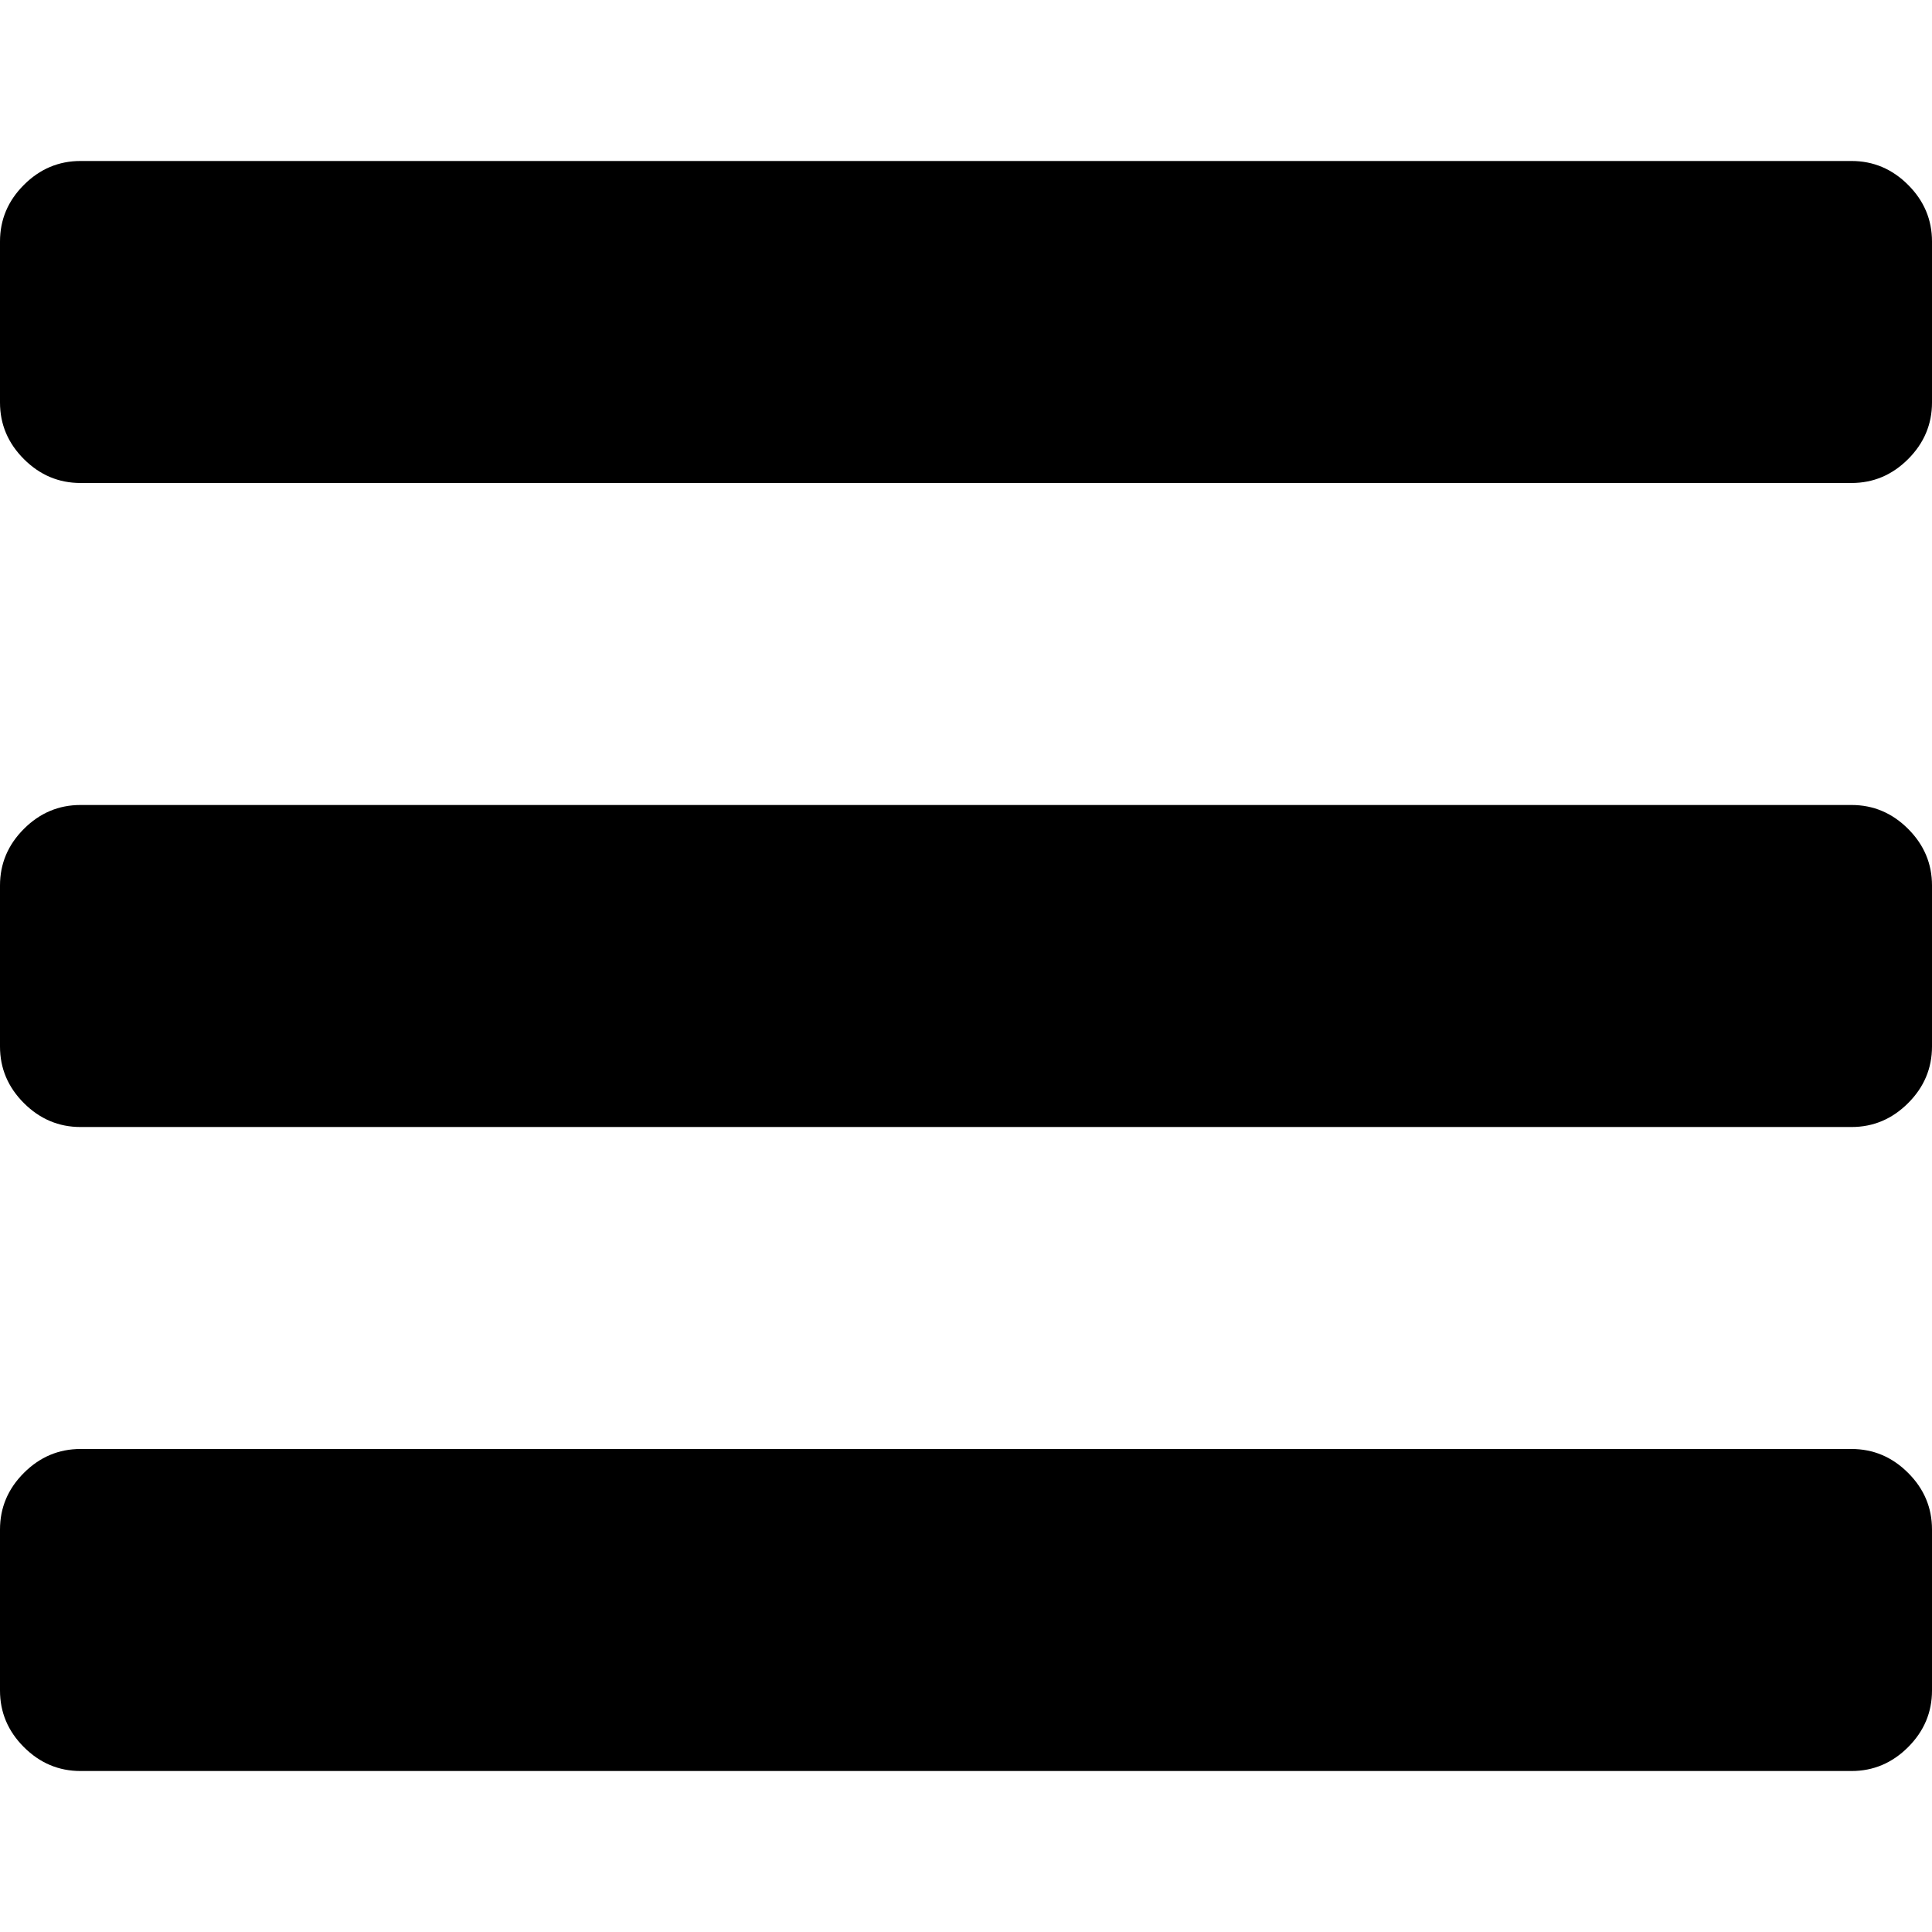
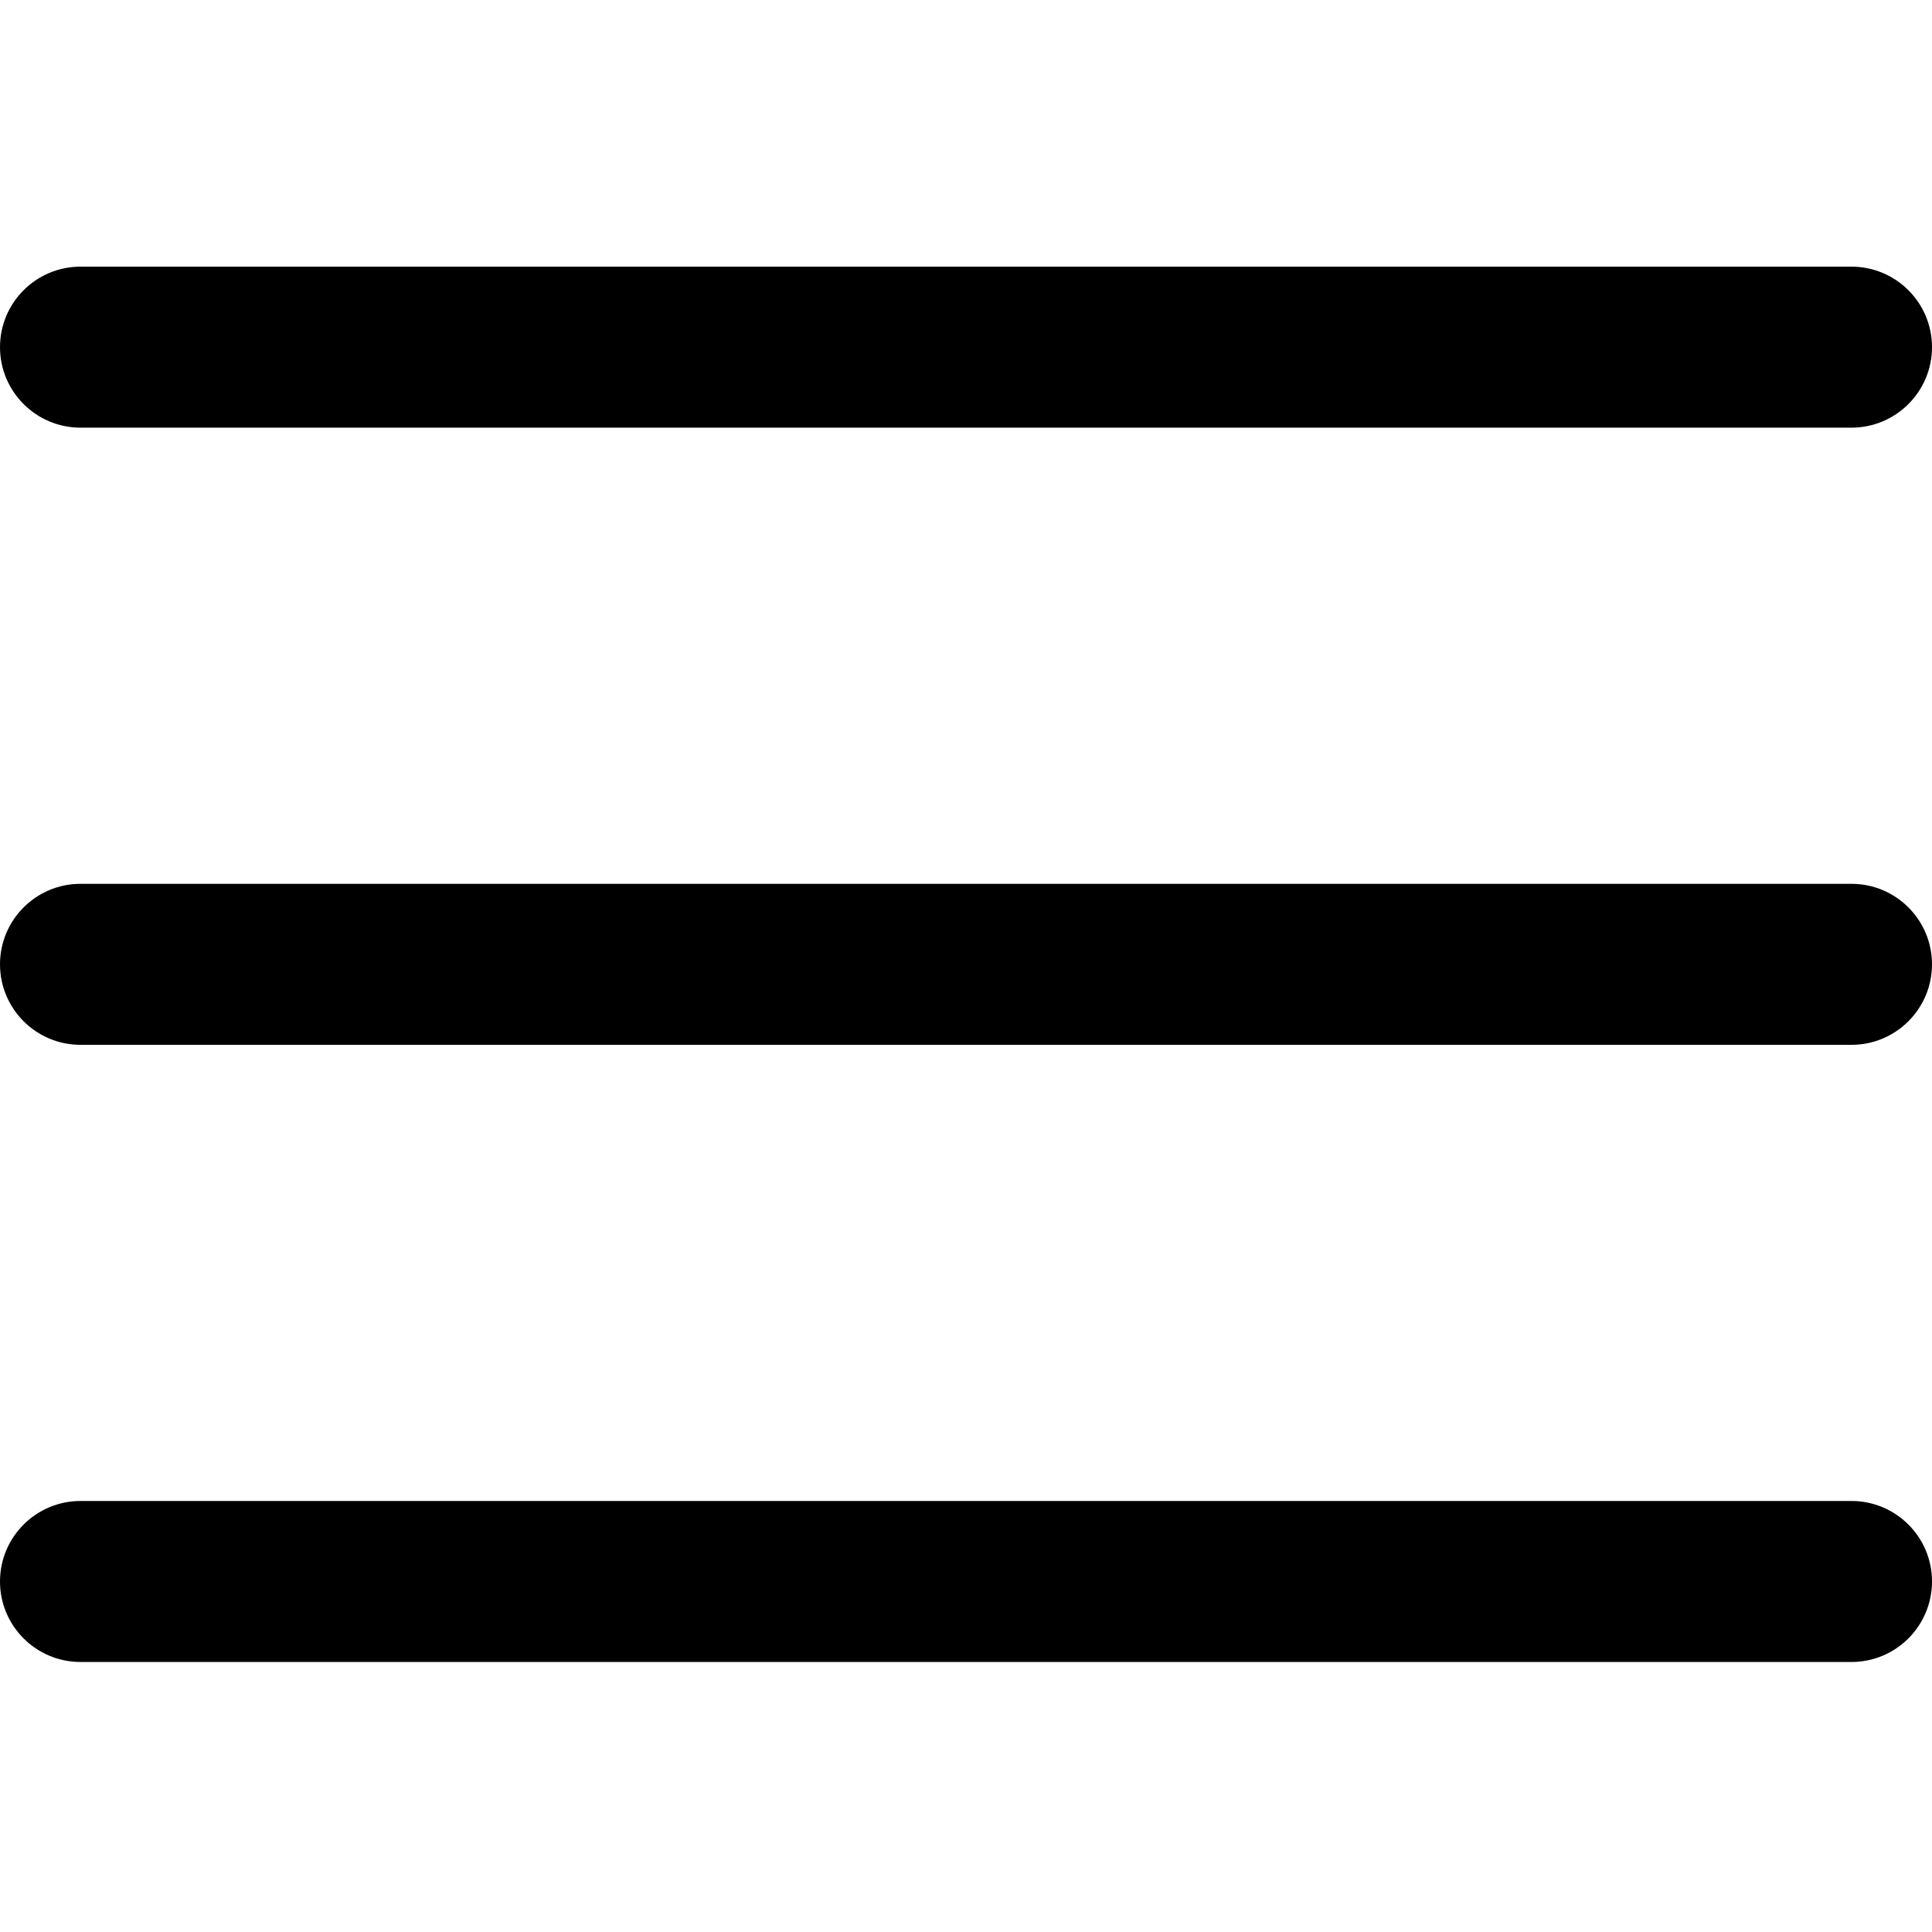
- <svg xmlns="http://www.w3.org/2000/svg" version="1.1" id="Capa_1" x="0px" y="0px" width="438.533px" height="438.533px" viewBox="0 0 438.533 438.533" style="enable-background:new 0 0 438.533 438.533;" xml:space="preserve">
-   <g>
-     <g>
-       <path d="M420.265,328.897H18.274c-4.952,0-9.235,1.813-12.851,5.428C1.807,337.938,0,342.224,0,347.172v36.548    c0,4.949,1.807,9.23,5.424,12.848c3.619,3.613,7.902,5.424,12.851,5.424h401.991c4.948,0,9.229-1.811,12.847-5.424    c3.614-3.617,5.421-7.898,5.421-12.848v-36.548c0-4.948-1.8-9.233-5.421-12.847C429.495,330.711,425.217,328.897,420.265,328.897z    " />
-       <path d="M433.112,41.968c-3.617-3.617-7.898-5.426-12.847-5.426H18.274c-4.952,0-9.235,1.809-12.851,5.426    C1.807,45.583,0,49.866,0,54.813V91.36c0,4.949,1.807,9.229,5.424,12.847c3.619,3.618,7.902,5.424,12.851,5.424h401.991    c4.948,0,9.229-1.807,12.847-5.424c3.614-3.617,5.421-7.898,5.421-12.847V54.813C438.533,49.866,436.729,45.583,433.112,41.968z" />
-       <path d="M420.265,182.72H18.274c-4.952,0-9.235,1.809-12.851,5.426C1.807,191.761,0,196.044,0,200.992v36.547    c0,4.948,1.807,9.236,5.424,12.847c3.619,3.614,7.902,5.428,12.851,5.428h401.991c4.948,0,9.229-1.813,12.847-5.428    c3.614-3.61,5.421-7.898,5.421-12.847v-36.547c0-4.948-1.807-9.231-5.421-12.847C429.495,184.528,425.217,182.72,420.265,182.72z" />
-     </g>
-   </g>
-   <g>
- </g>
-   <g>
- </g>
-   <g>
- </g>
-   <g>
- </g>
-   <g>
- </g>
-   <g>
- </g>
-   <g>
- </g>
-   <g>
- </g>
-   <g>
- </g>
-   <g>
- </g>
-   <g>
- </g>
-   <g>
- </g>
-   <g>
- </g>
-   <g>
- </g>
-   <g>
- </g>
+ <svg xmlns="http://www.w3.org/2000/svg" height="384pt" viewBox="0 -53 384 384" width="384pt">
+   <path d="m368 154.668h-352c-8.832 0-16-7.168-16-16s7.168-16 16-16h352c8.832 0 16 7.168 16 16s-7.168 16-16 16zm0 0" />
+   <path d="m368 32h-352c-8.832 0-16-7.168-16-16s7.168-16 16-16h352c8.832 0 16 7.168 16 16s-7.168 16-16 16zm0 0" />
+   <path d="m368 277.332h-352c-8.832 0-16-7.168-16-16s7.168-16 16-16h352c8.832 0 16 7.168 16 16s-7.168 16-16 16zm0 0" />
</svg>
